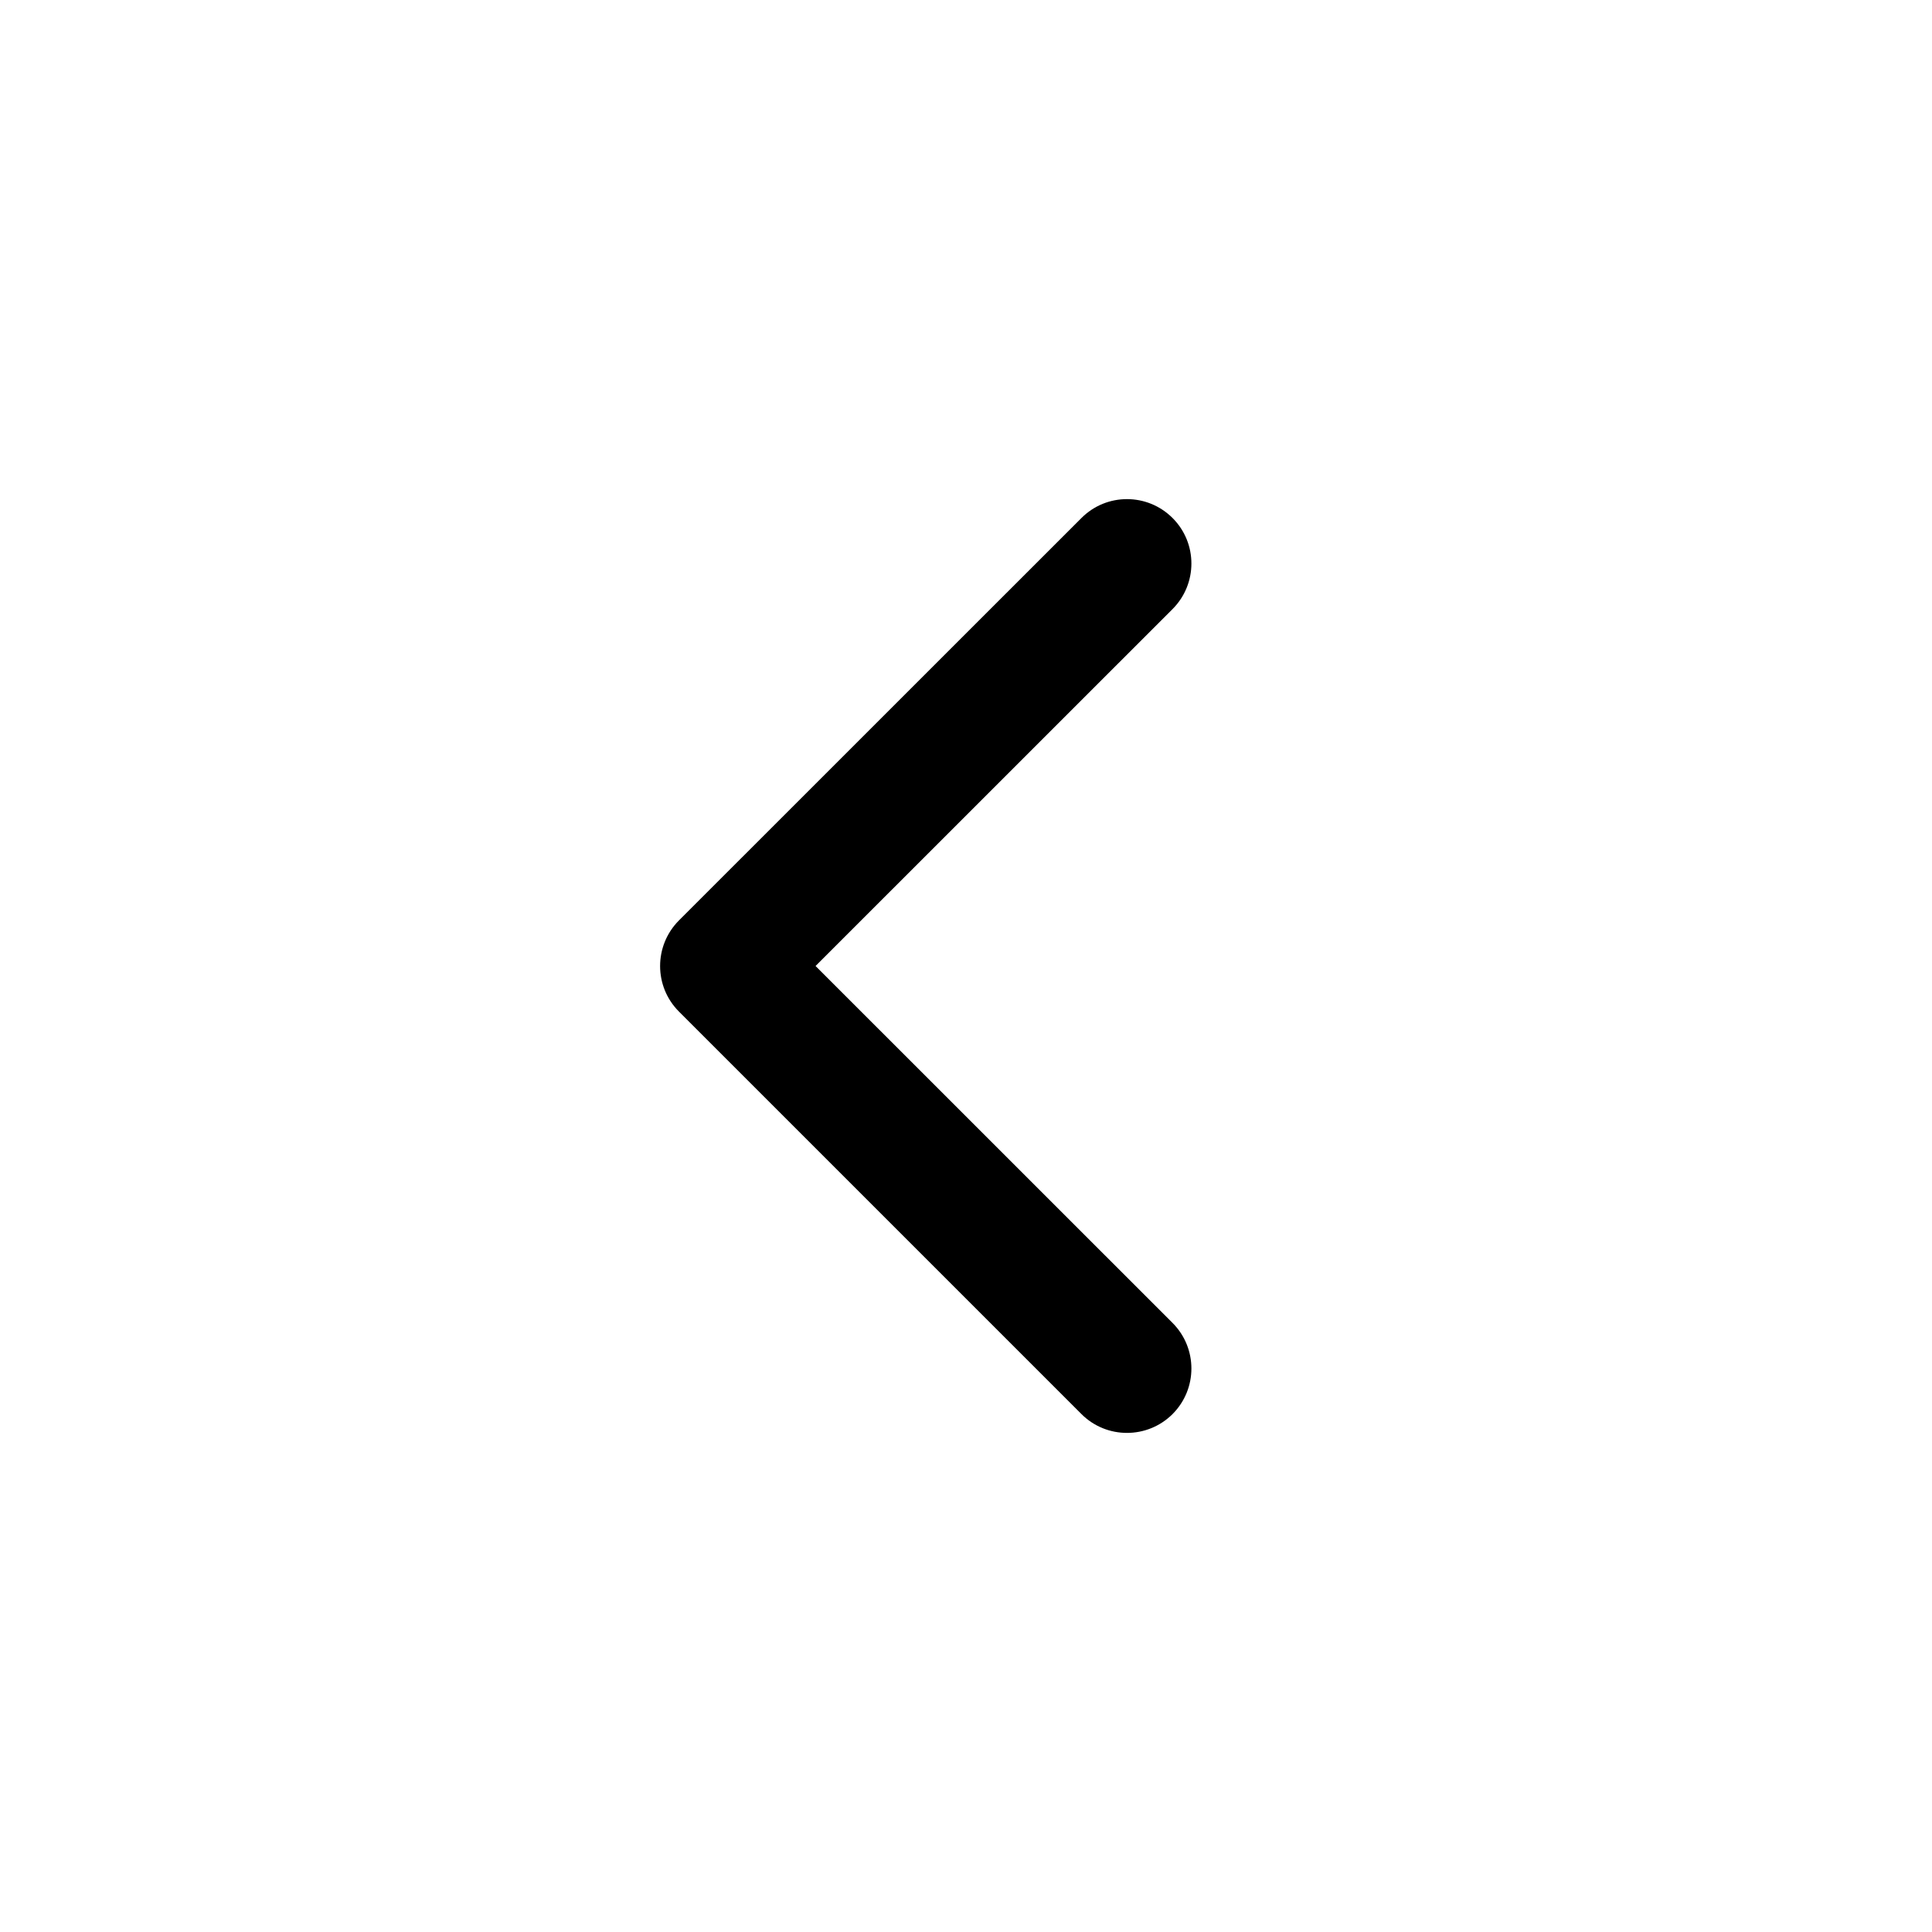
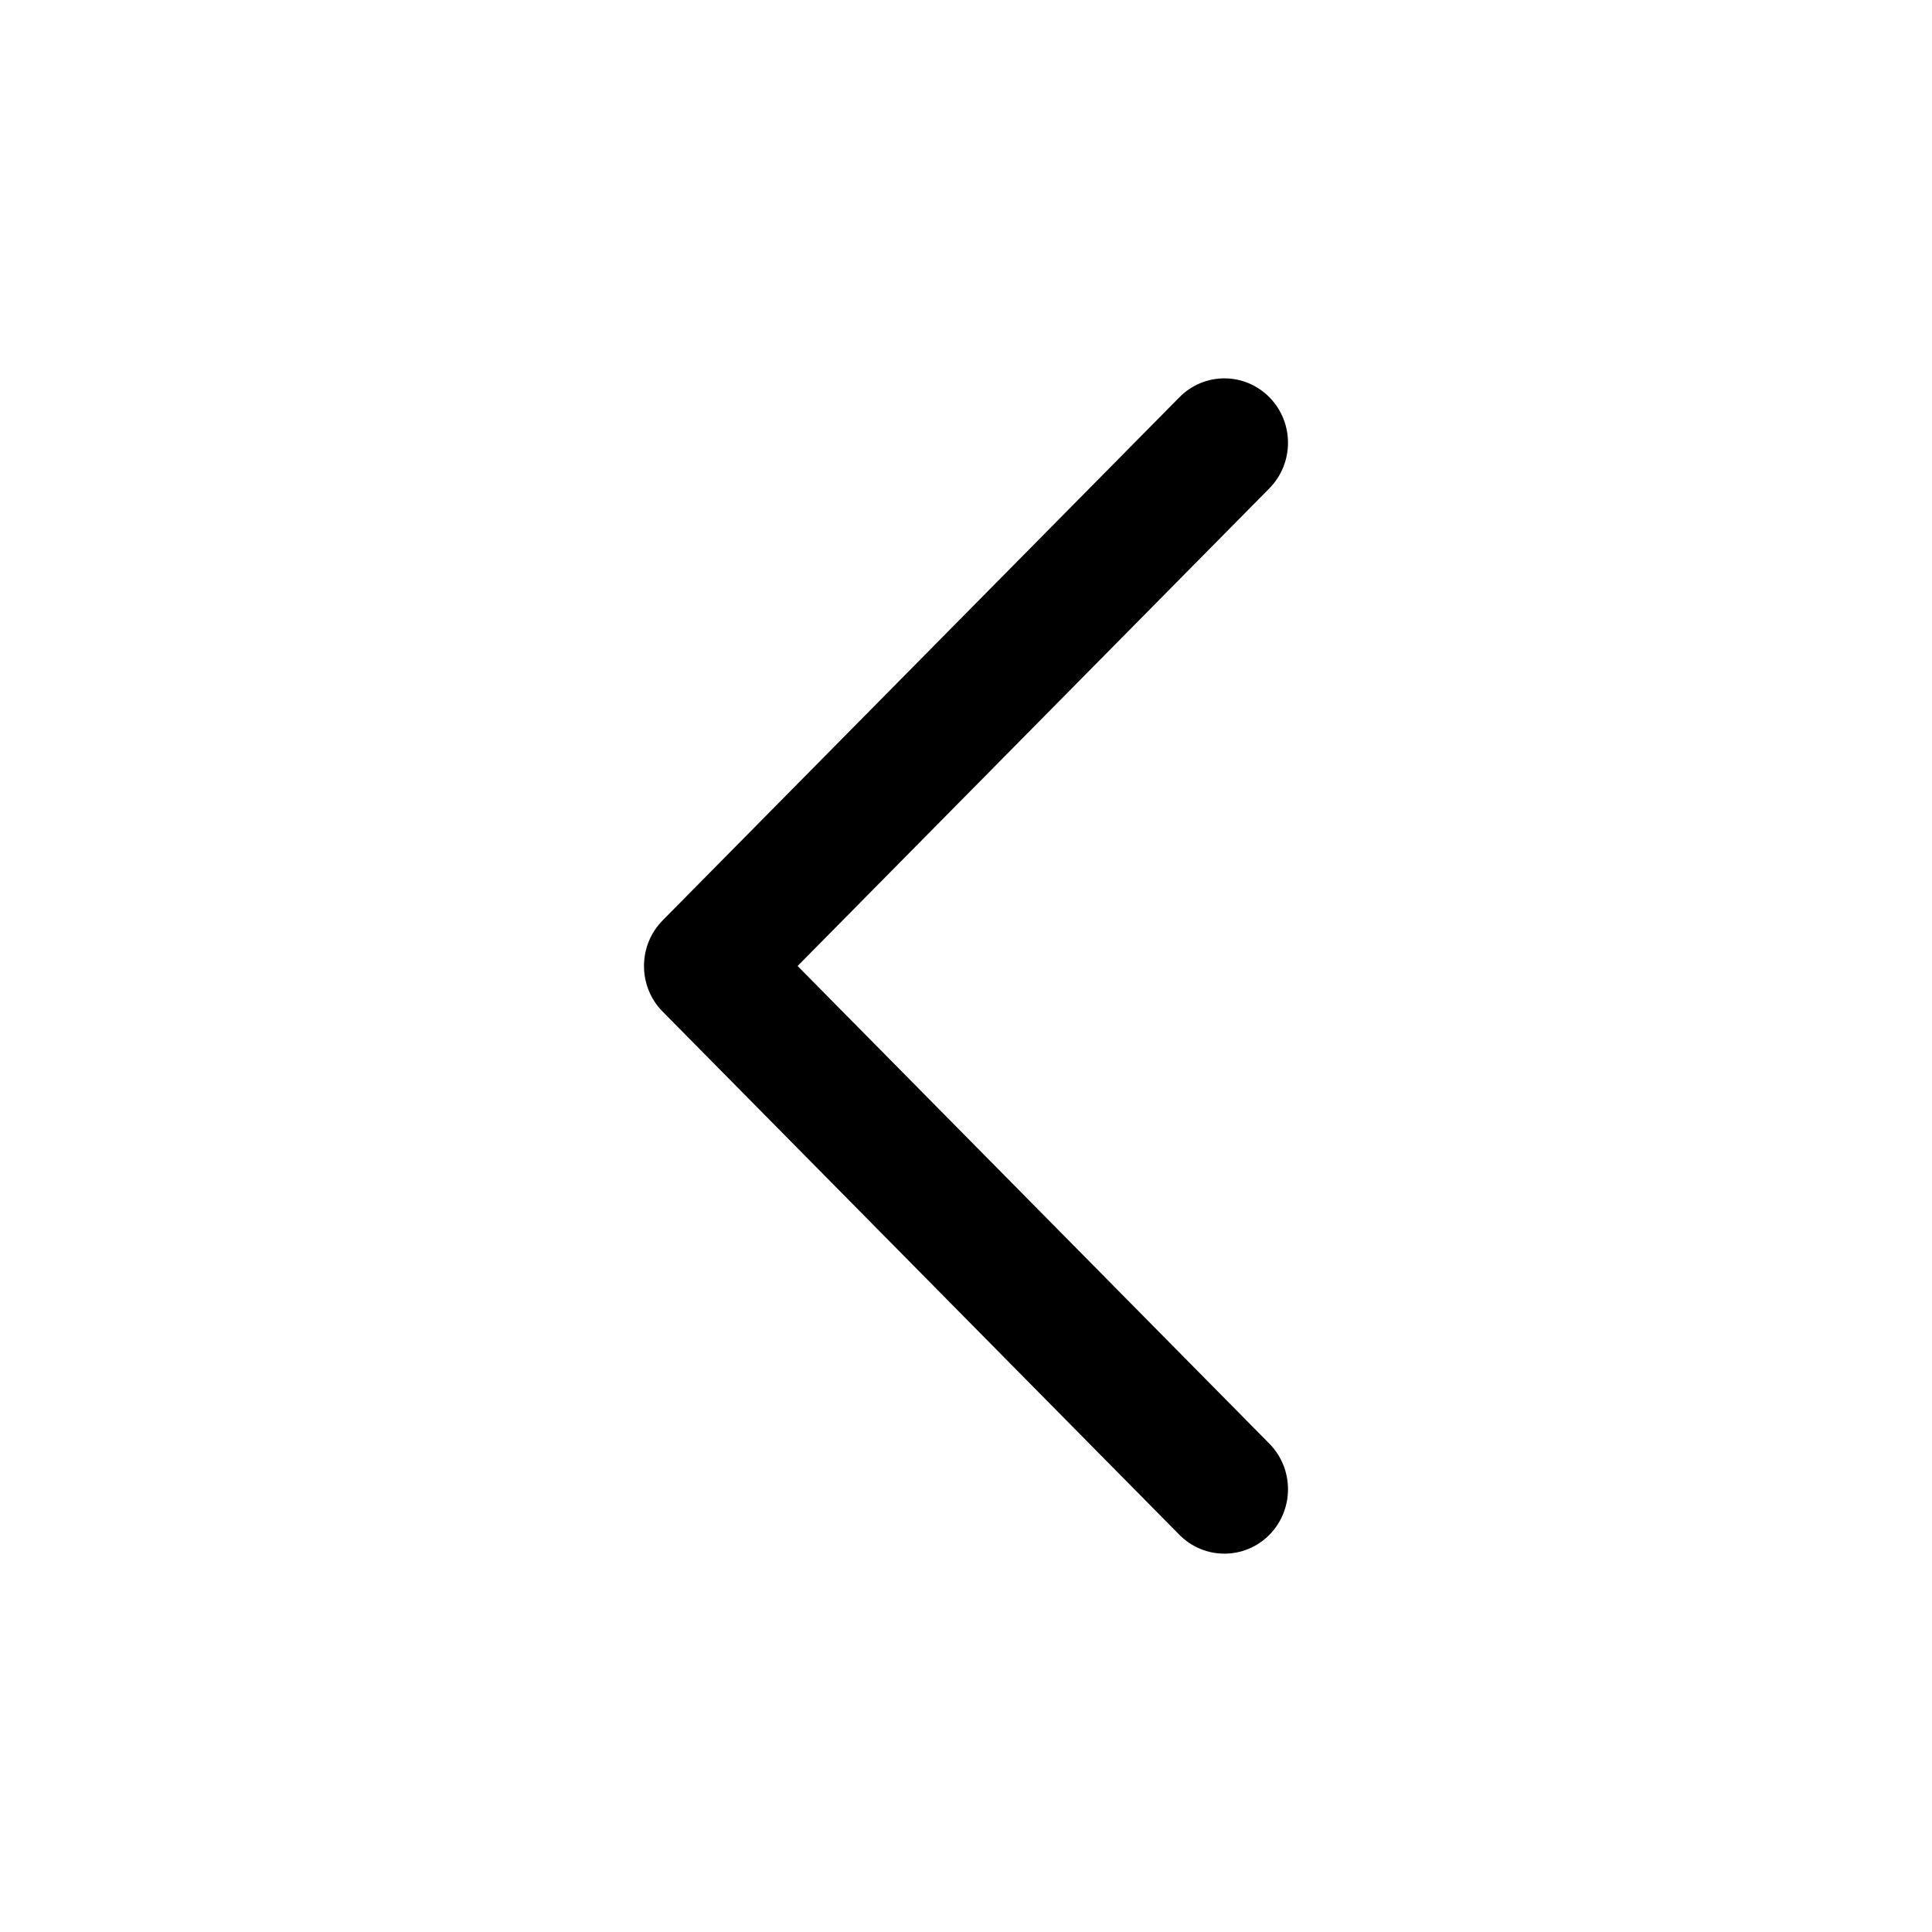
<svg xmlns="http://www.w3.org/2000/svg" width="24" height="24" viewBox="0 0 24 24" fill="none" data-karrot-ui-icon="true">
-   <path fill-rule="evenodd" clip-rule="evenodd" d="M14.566 6.435C14.253 6.122 13.746 6.122 13.434 6.435L8.434 11.434C8.122 11.747 8.122 12.254 8.434 12.566L13.434 17.566C13.746 17.878 14.253 17.878 14.566 17.566C14.878 17.253 14.878 16.747 14.566 16.434L10.131 12L14.566 7.566C14.878 7.253 14.878 6.747 14.566 6.435Z" fill="currentColor" />
+   <path fill-rule="evenodd" clip-rule="evenodd" d="M15.769 4.935C16.077 5.247 16.077 5.753 15.769 6.066L9.908 12L15.769 17.934C16.077 18.247 16.077 18.753 15.769 19.066C15.46 19.378 14.96 19.378 14.651 19.066L8.231 12.566C7.923 12.254 7.923 11.747 8.231 11.434L14.651 4.935C14.96 4.622 15.46 4.622 15.769 4.935Z" fill="currentColor" />
</svg>
